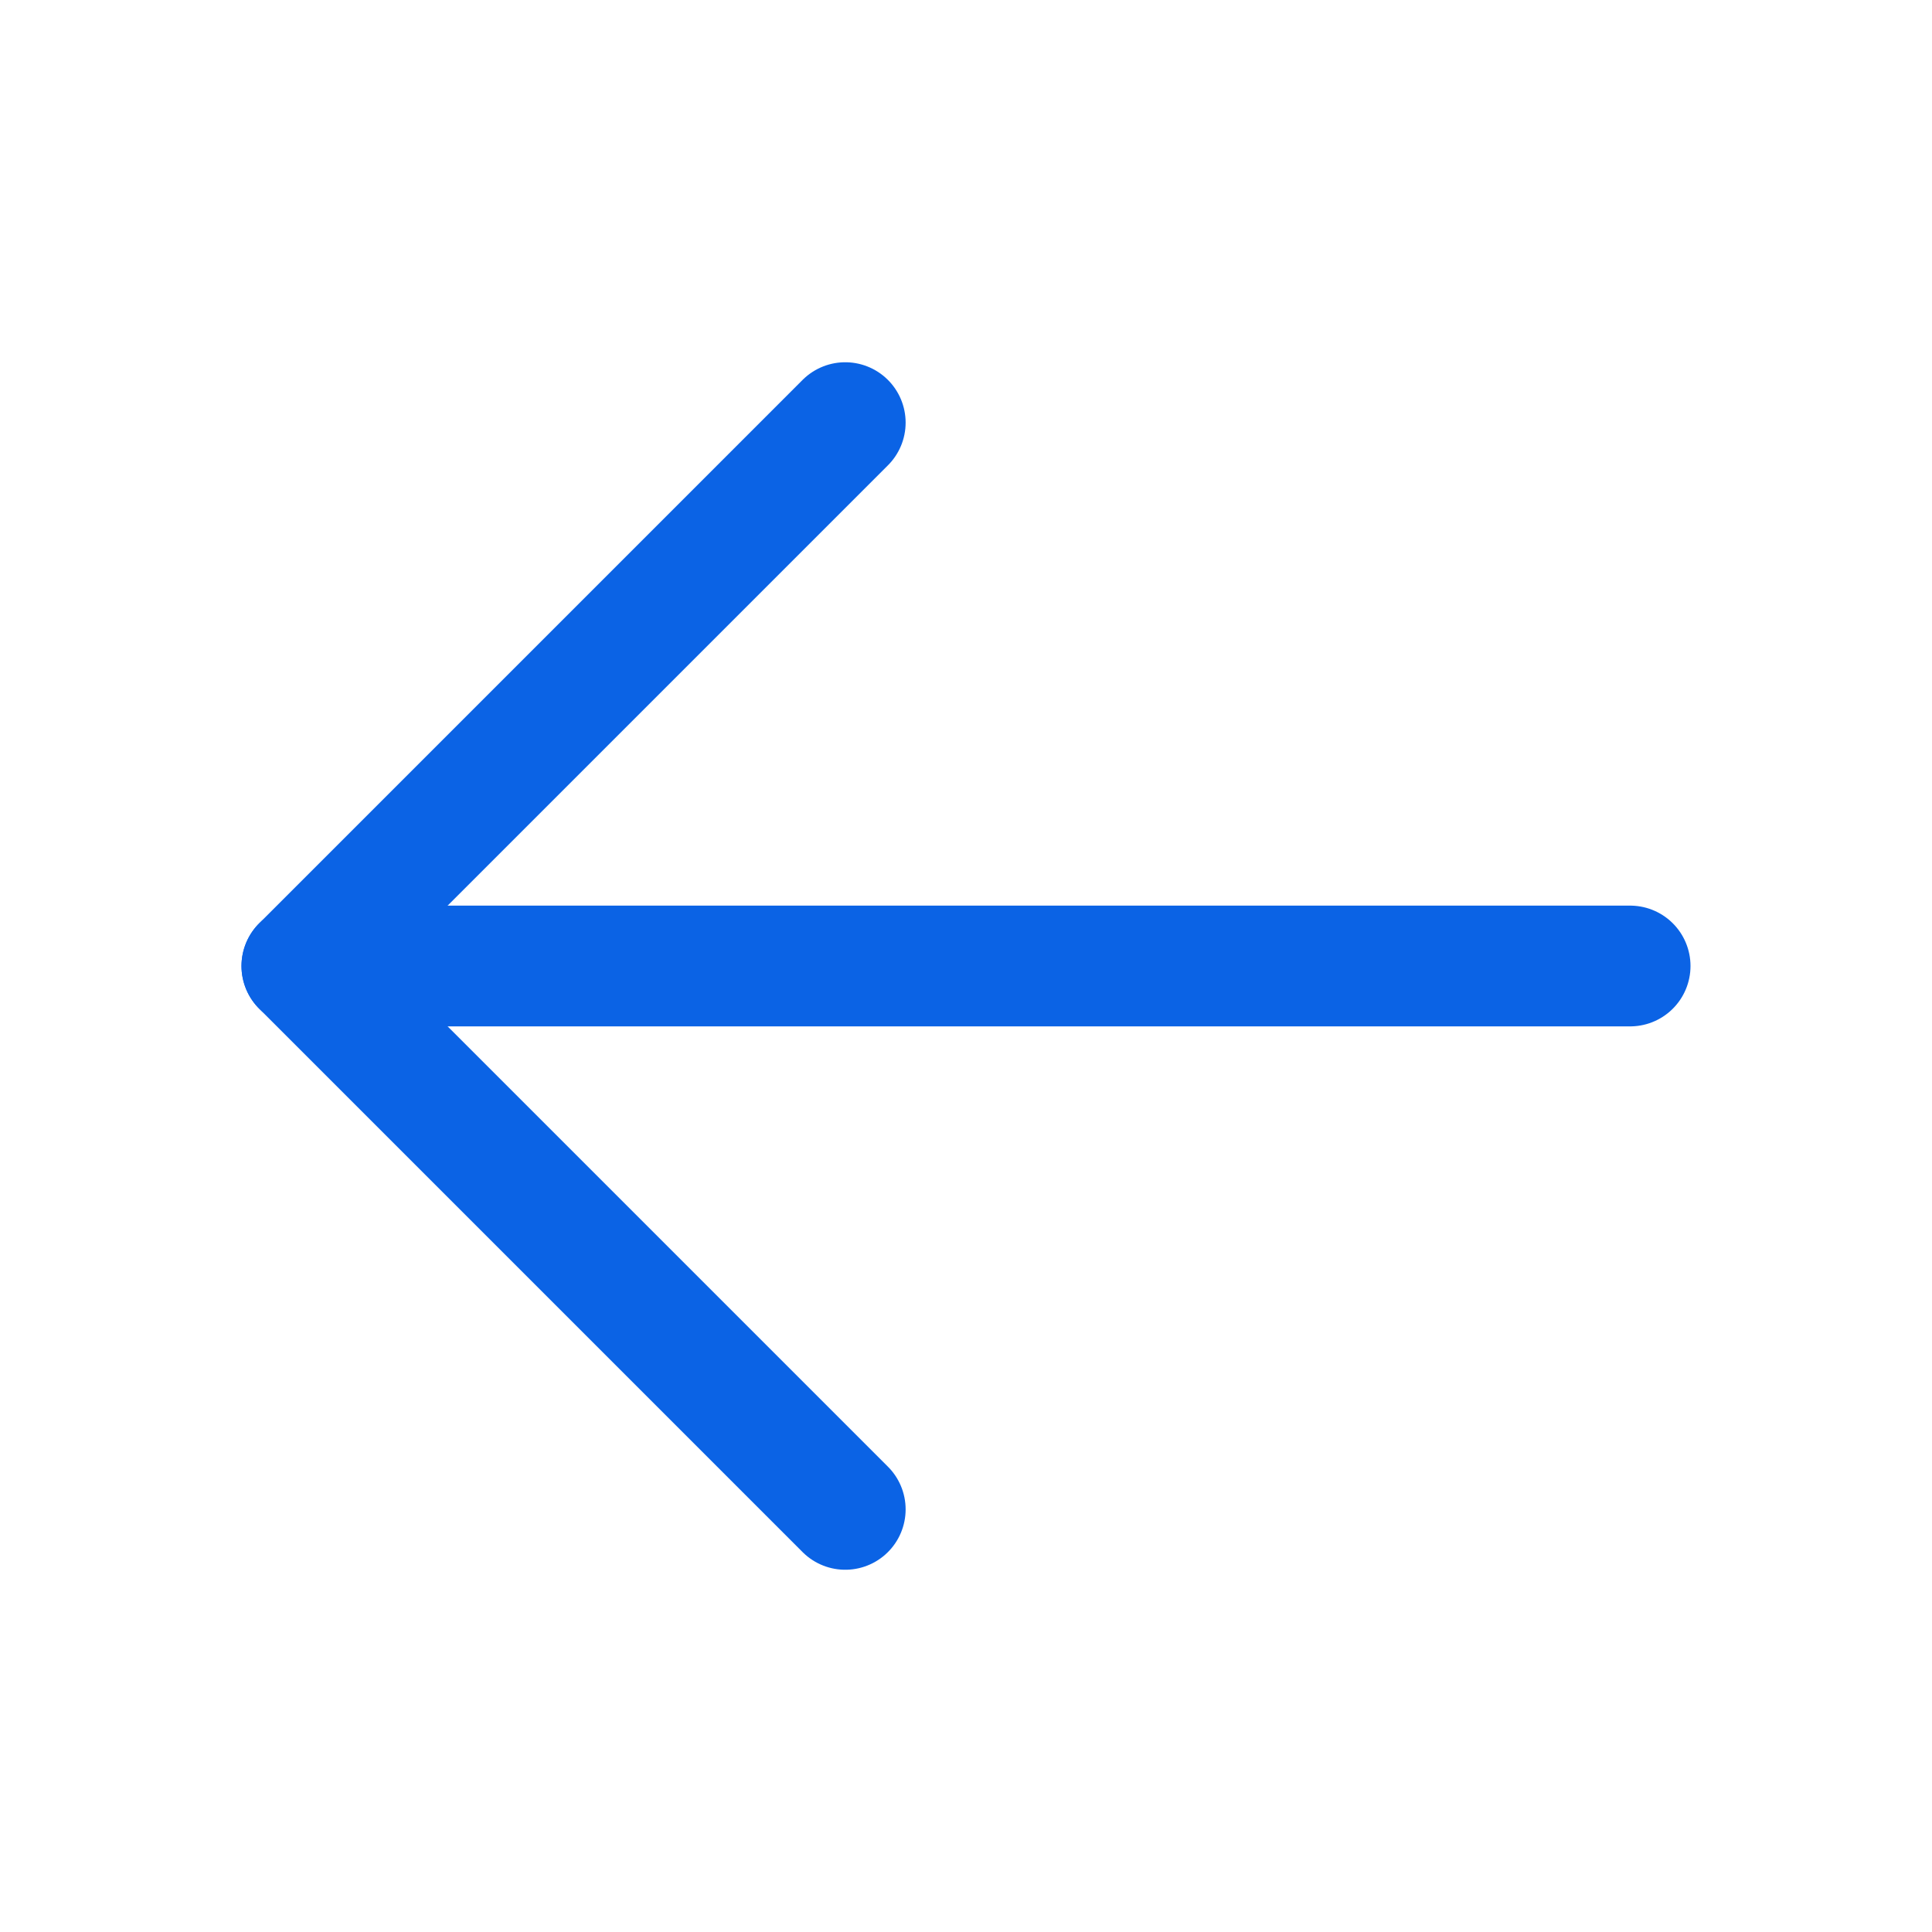
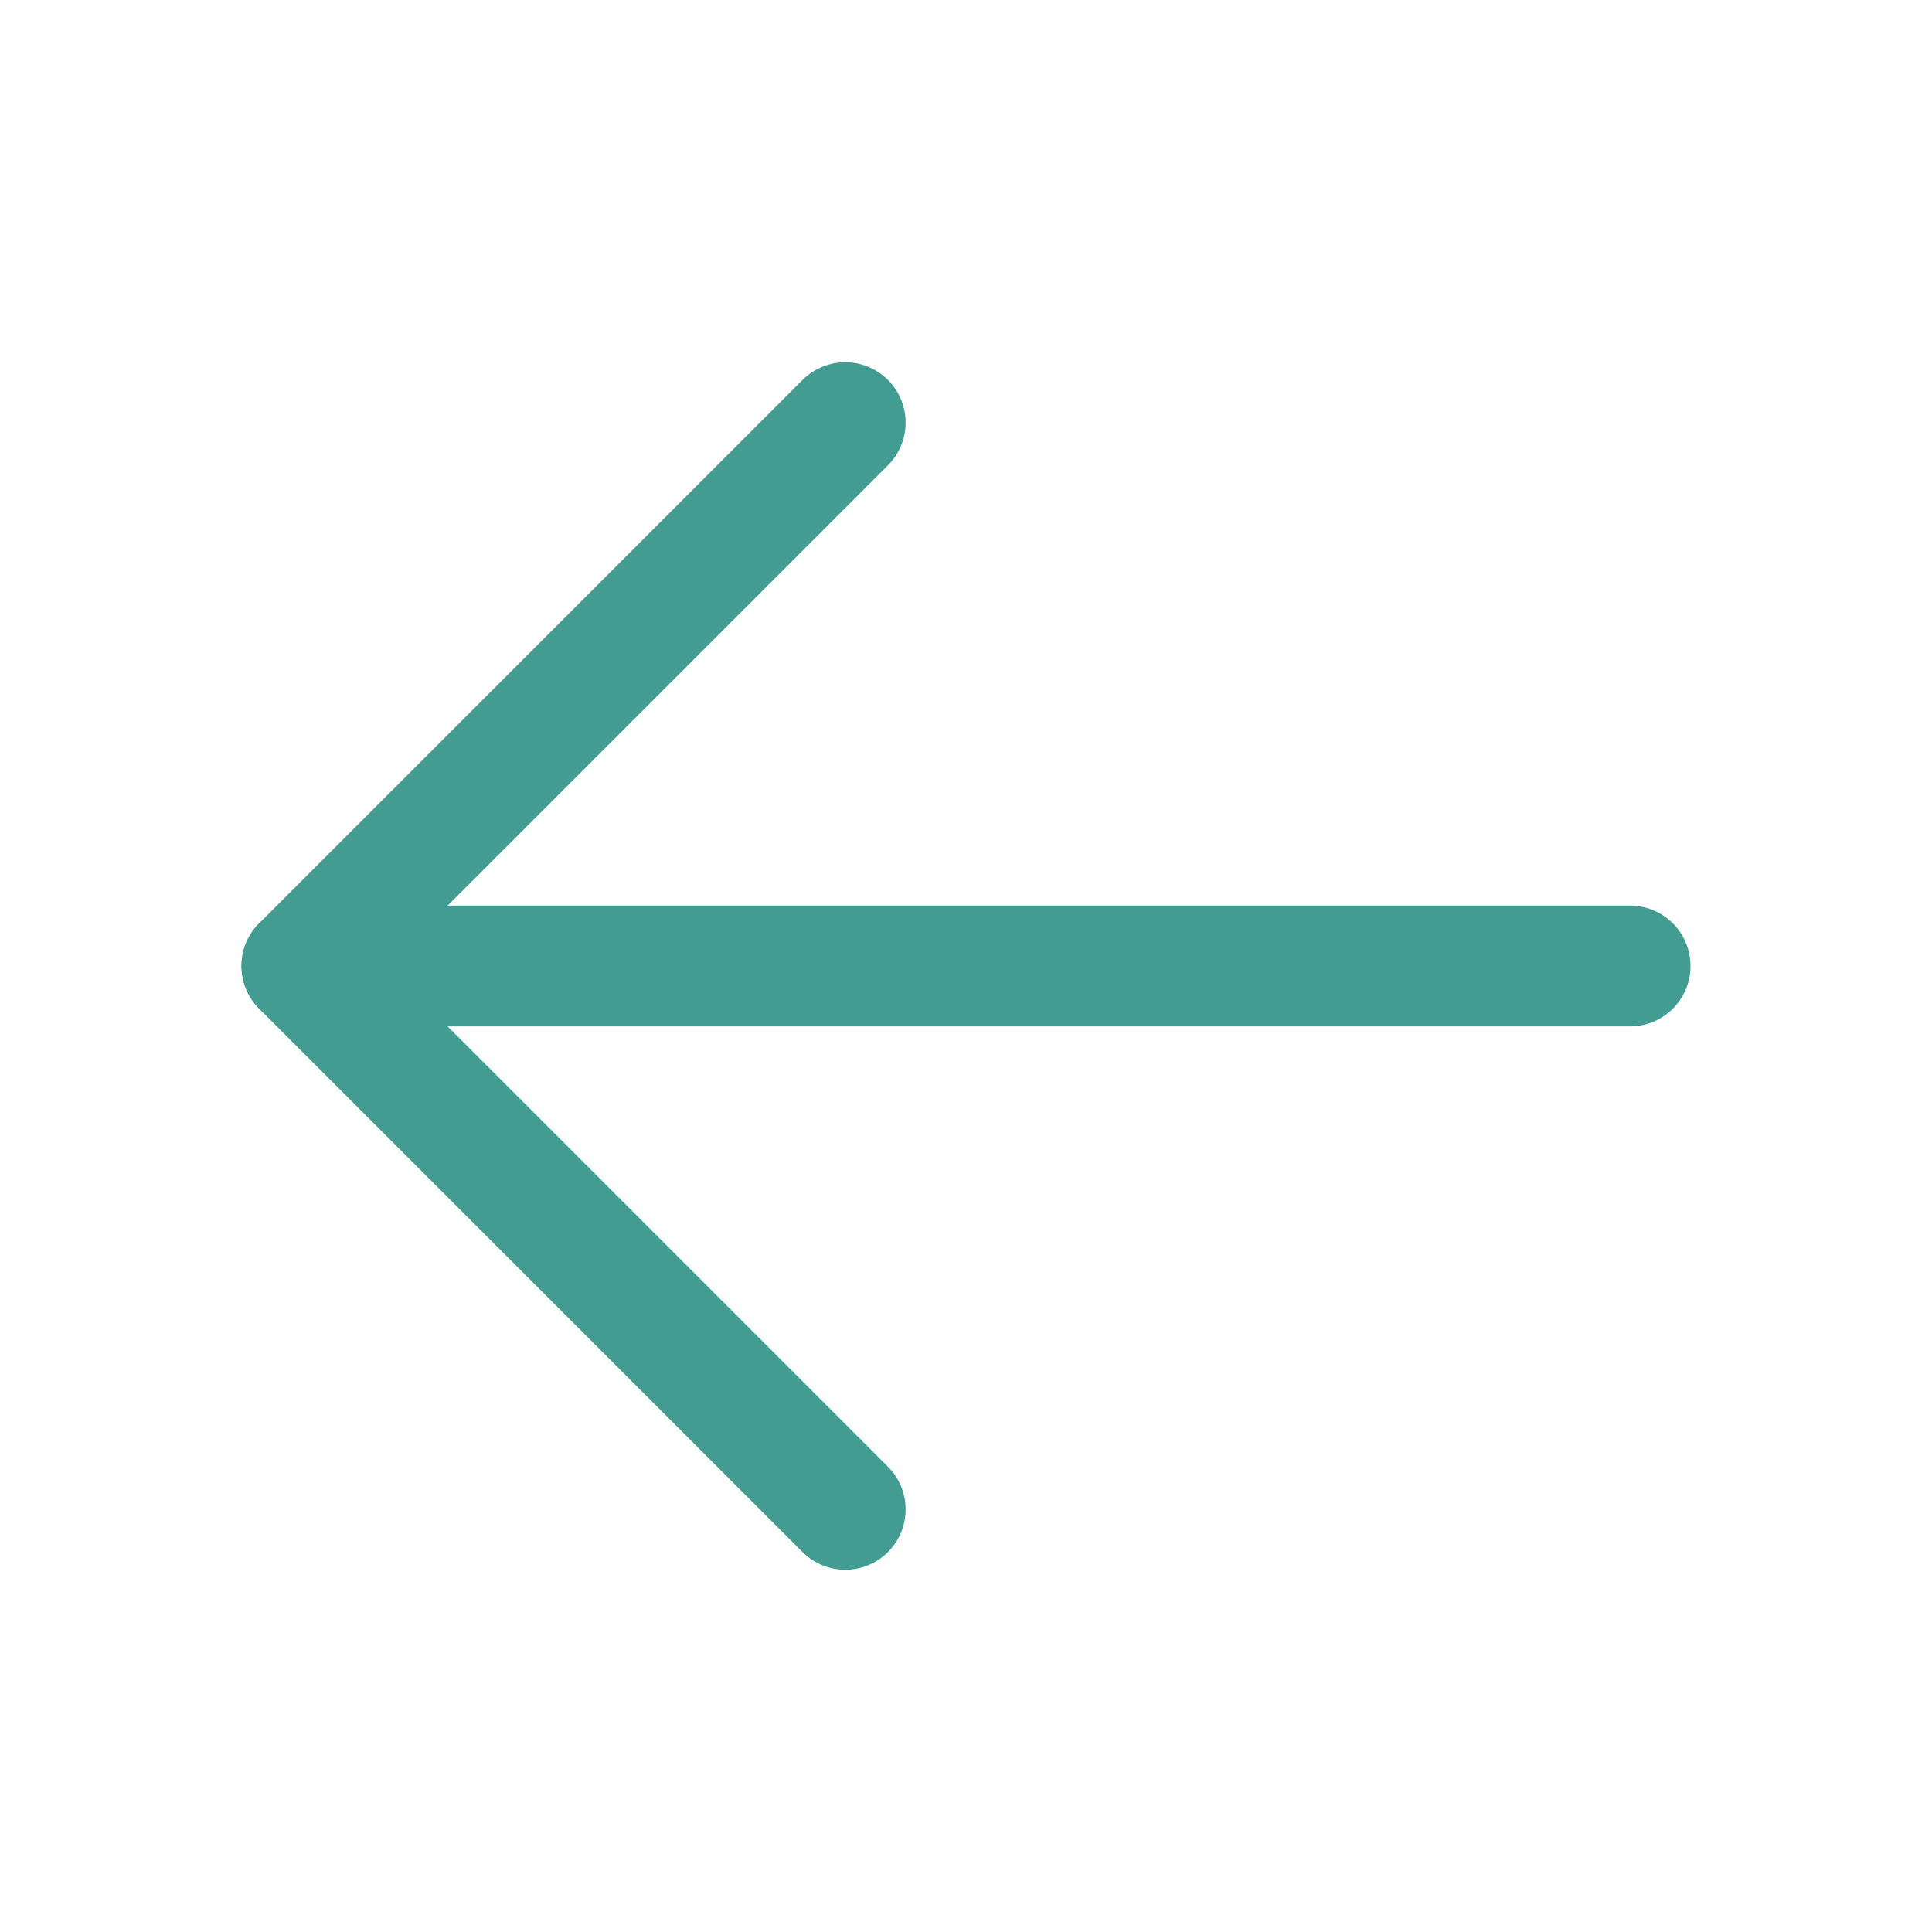
<svg xmlns="http://www.w3.org/2000/svg" width="32" height="32" viewBox="0 0 32 32" fill="none">
-   <path d="M27 16H5" stroke="#0B63E5" stroke-width="2" stroke-linecap="round" stroke-linejoin="round" />
-   <path d="M14 7L5 16L14 25" stroke="#0B63E5" stroke-width="2" stroke-linecap="round" stroke-linejoin="round" />
+   <path d="M27 16H5" stroke="#439C91" stroke-width="2" stroke-linecap="round" stroke-linejoin="round" />
+   <path d="M14 7L5 16L14 25" stroke="#439C91" stroke-width="2" stroke-linecap="round" stroke-linejoin="round" />
</svg>
